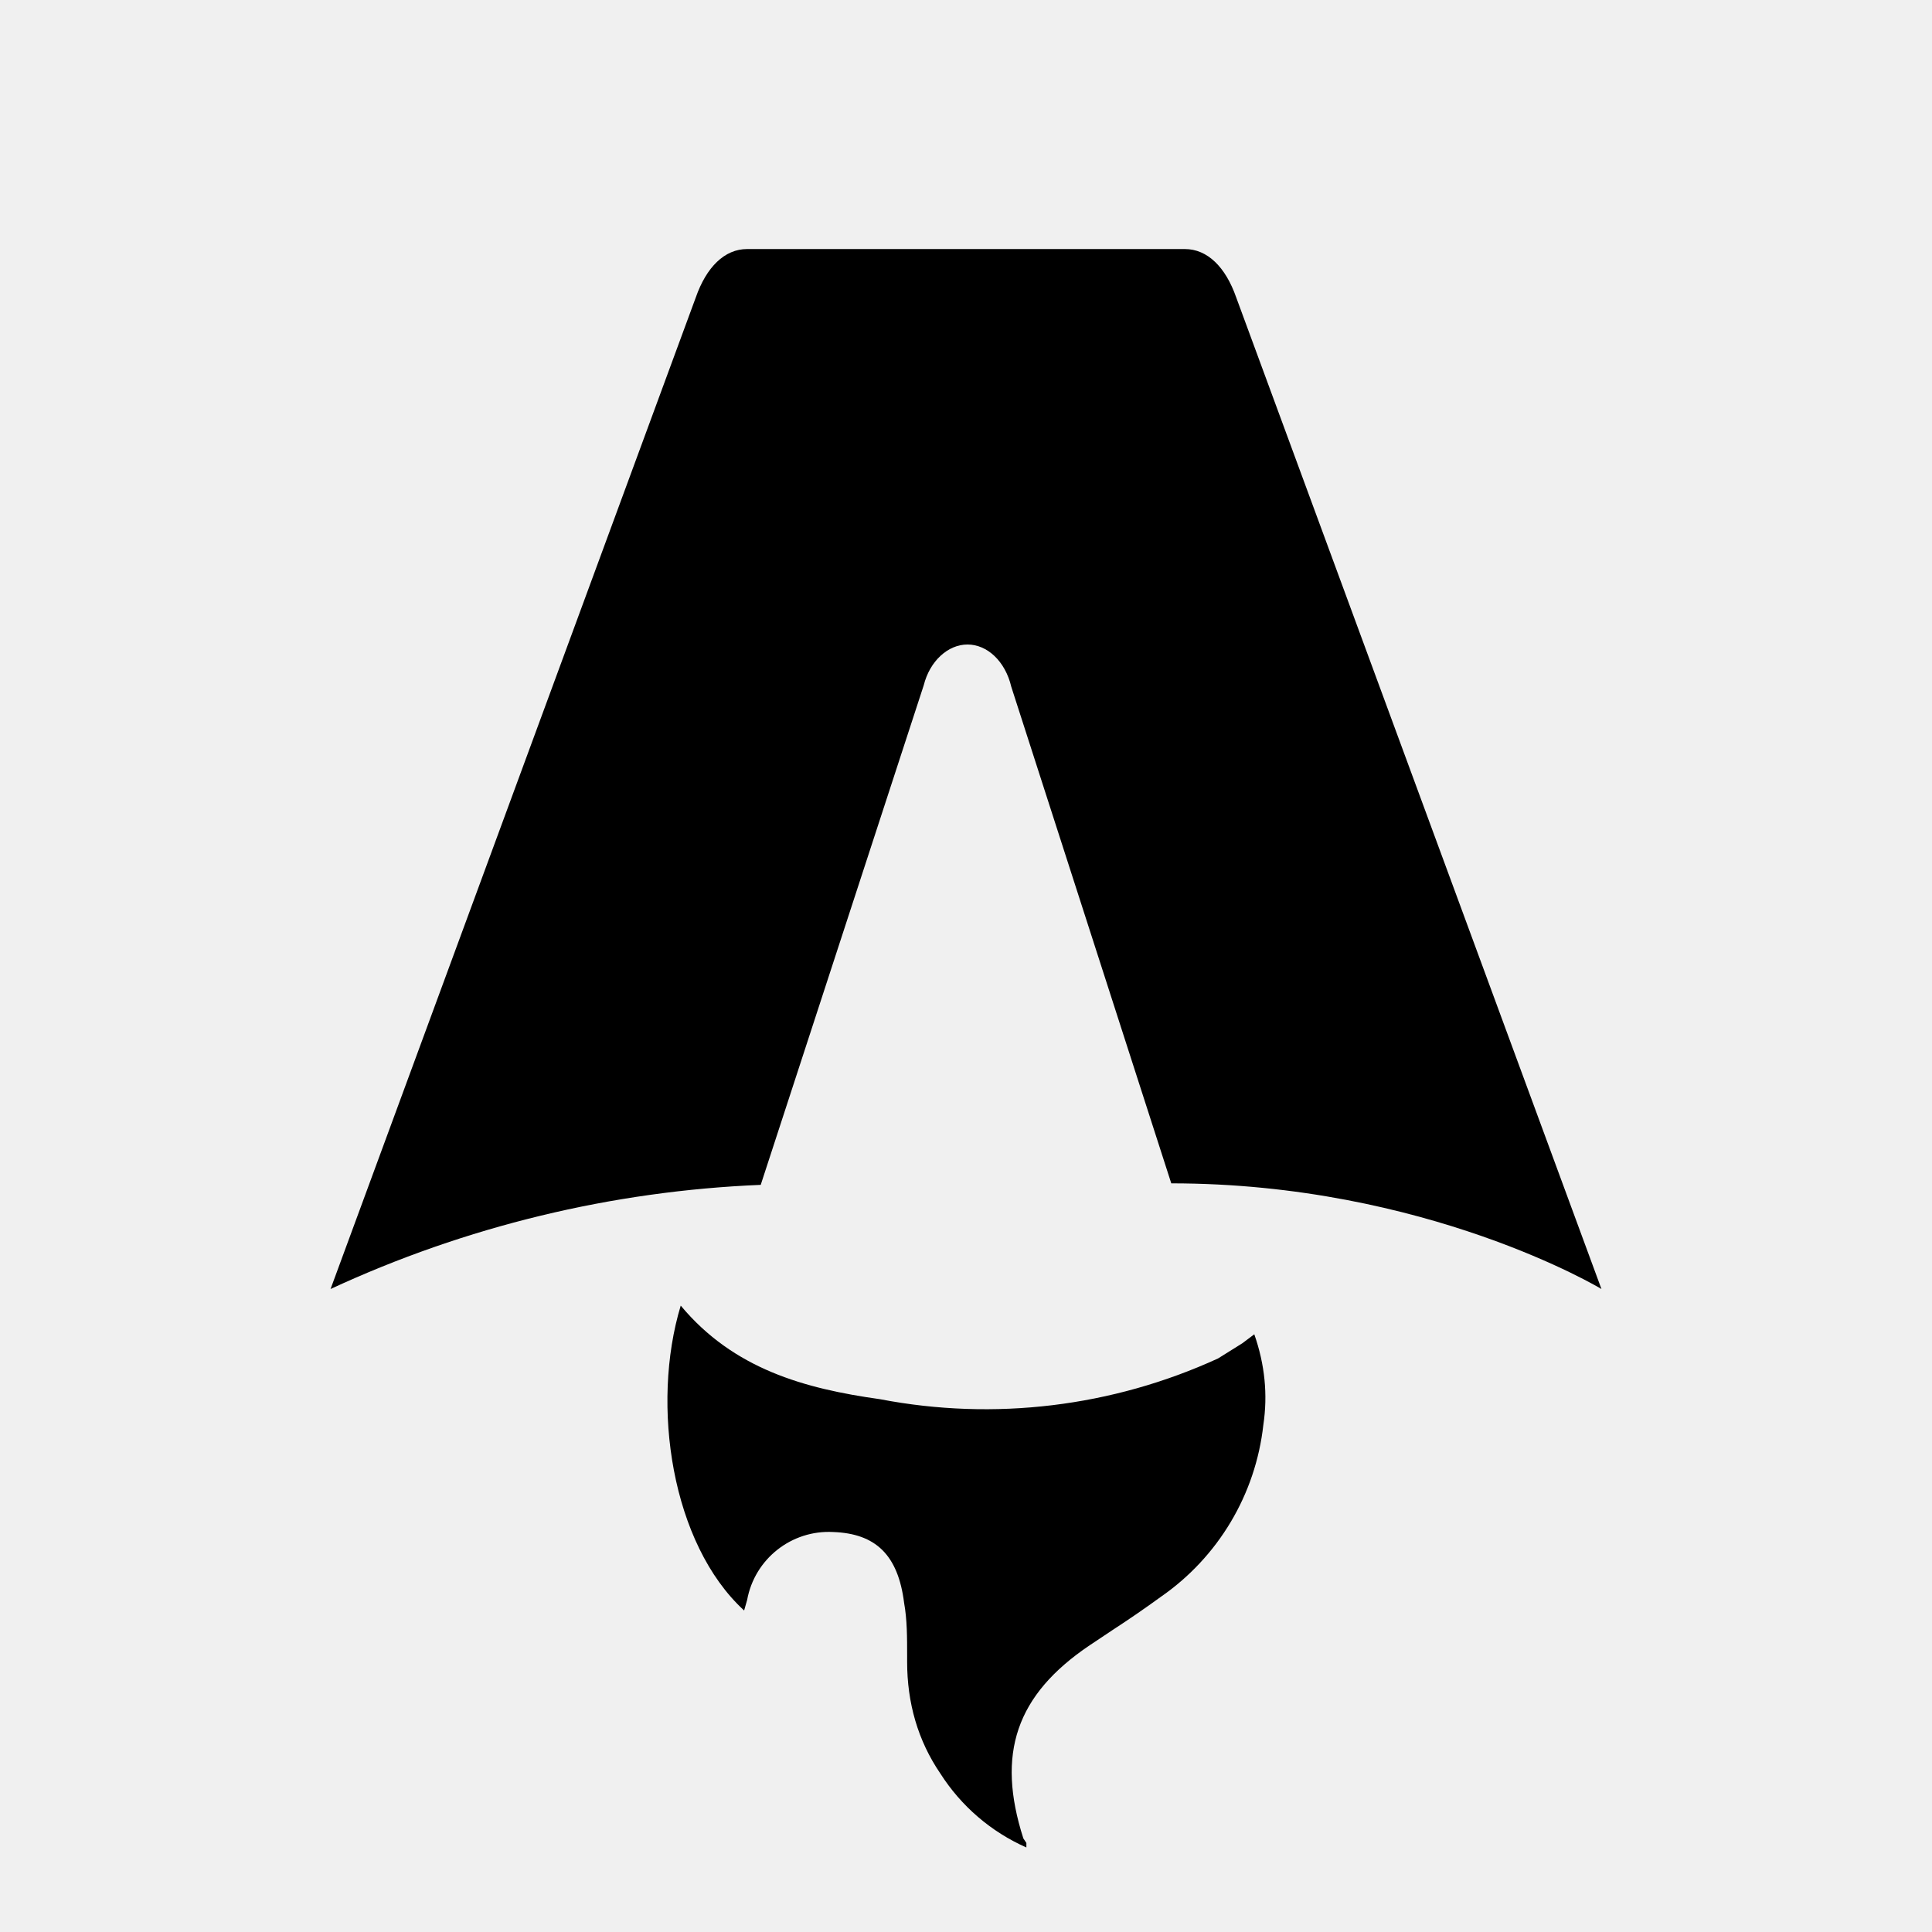
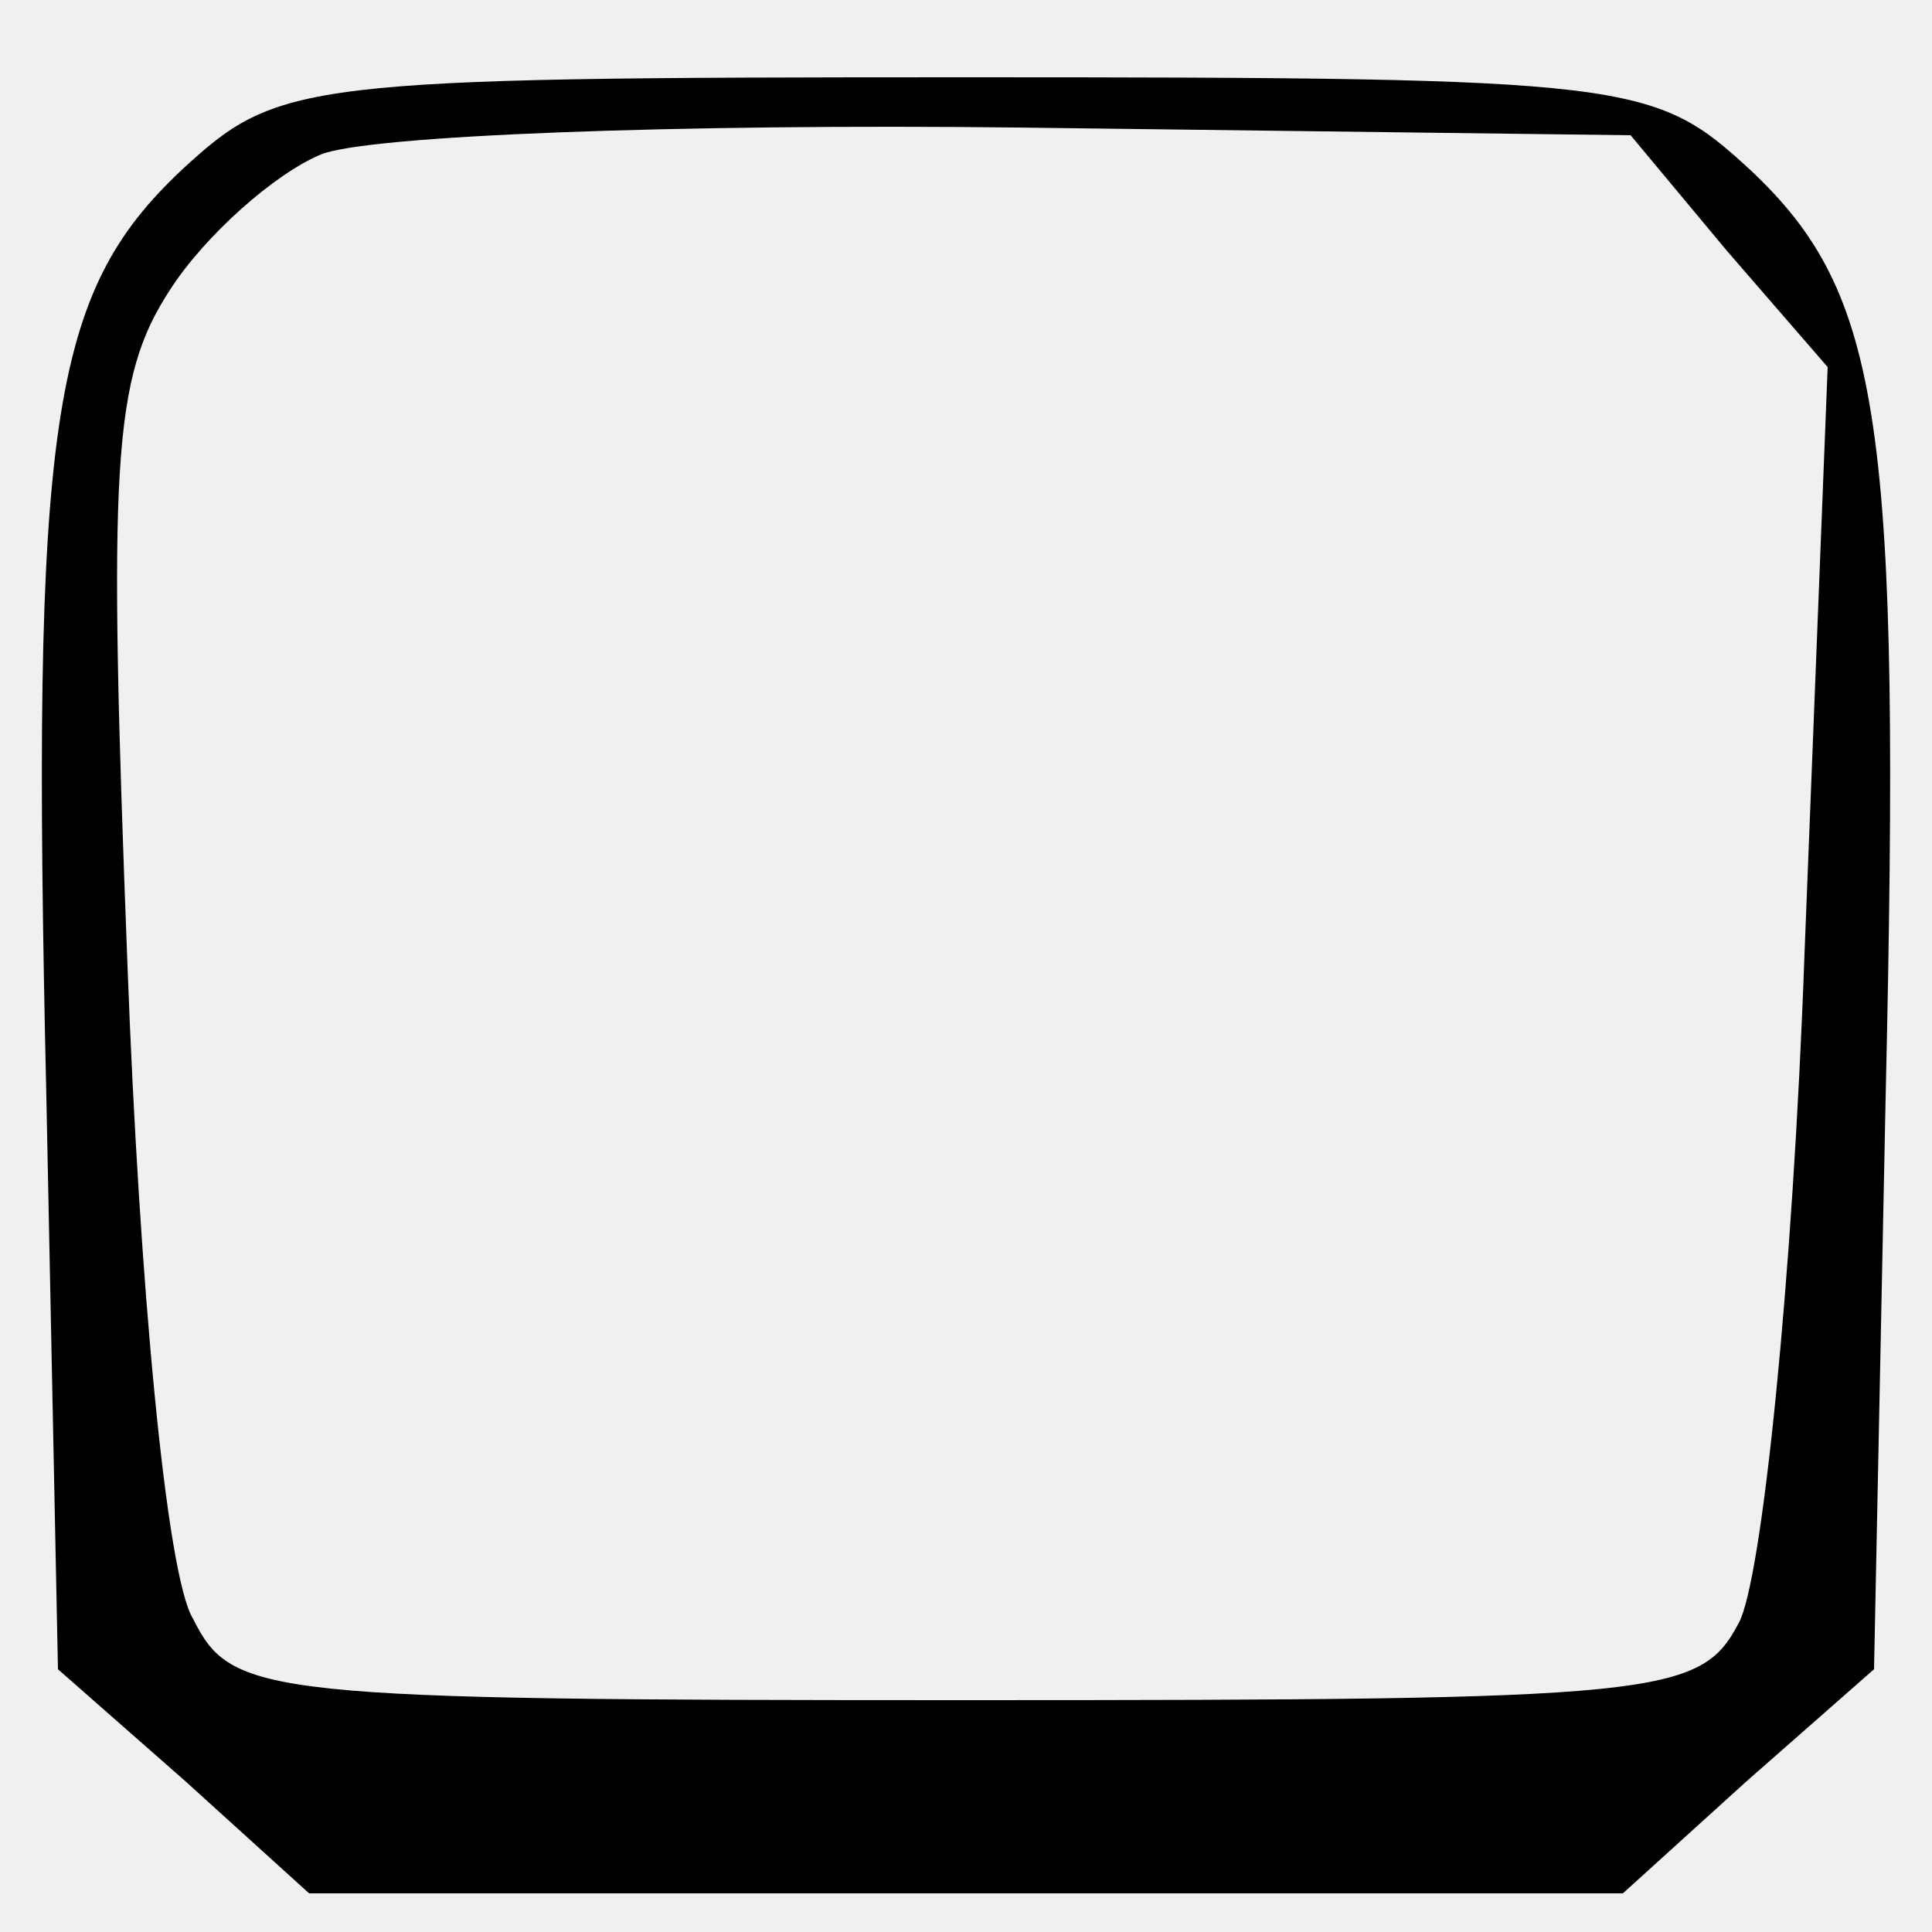
- <svg xmlns="http://www.w3.org/2000/svg" fill="none" viewBox="0 0 128 128">
-   <path d="M50.4 78.5a75.1 75.1 0 0 0-28.5 6.9l24.2-65.7c.7-2 1.9-3.2 3.4-3.2h29c1.5 0 2.7 1.2 3.4 3.2l24.2 65.7s-11.6-7-28.5-7L67 45.5c-.4-1.7-1.6-2.8-2.9-2.8-1.3 0-2.5 1.1-2.9 2.7L50.4 78.5Zm-1.1 28.2Zm-4.2-20.2c-2 6.6-.6 15.8 4.2 20.2a17.5 17.5 0 0 1 .2-.7 5.5 5.5 0 0 1 5.7-4.5c2.8.1 4.3 1.5 4.7 4.7.2 1.1.2 2.3.2 3.5v.4c0 2.7.7 5.2 2.2 7.4a13 13 0 0 0 5.7 4.9v-.3l-.2-.3c-1.8-5.6-.5-9.5 4.4-12.8l1.5-1a73 73 0 0 0 3.2-2.2 16 16 0 0 0 6.8-11.4c.3-2 .1-4-.6-6l-.8.6-1.6 1a37 37 0 0 1-22.4 2.7c-5-.7-9.7-2-13.2-6.2Z" />
-   <style>
-         path { fill: #000; }
-         @media (prefers-color-scheme: dark) {
-             path { fill: #FFF; }
-         }
-     </style>
+ <svg xmlns="http://www.w3.org/2000/svg" version="1.0" width="50pt" height="50pt" viewBox="0 0 50 50" preserveAspectRatio="xMidYMid meet">
+   <g transform="translate(0,50) scale(0.1,-0.1)" fill="#000000" stroke="none">
+     <path d="M47 456 c-34 -32 -39 -65 -35 -240 l3 -148 33 -29 32 -29 170 0 170 0 32 29 33 29 3 148 c4 175 -1 208 -35 240 -25 23 -30 24 -203 24 -173 0 -178 -1 -203 -24z m400 -21 l26 -30 -6 -152 c-3 -84 -11 -162 -17 -173 -10 -19 -20 -20 -200 -20 -182 0 -190 1 -200 21 -7 11 -14 88 -17 169 -5 130 -4 152 11 175 9 14 27 30 39 35 12 5 93 8 180 7 l159 -2 25 -30z" />
+   </g>
</svg>
